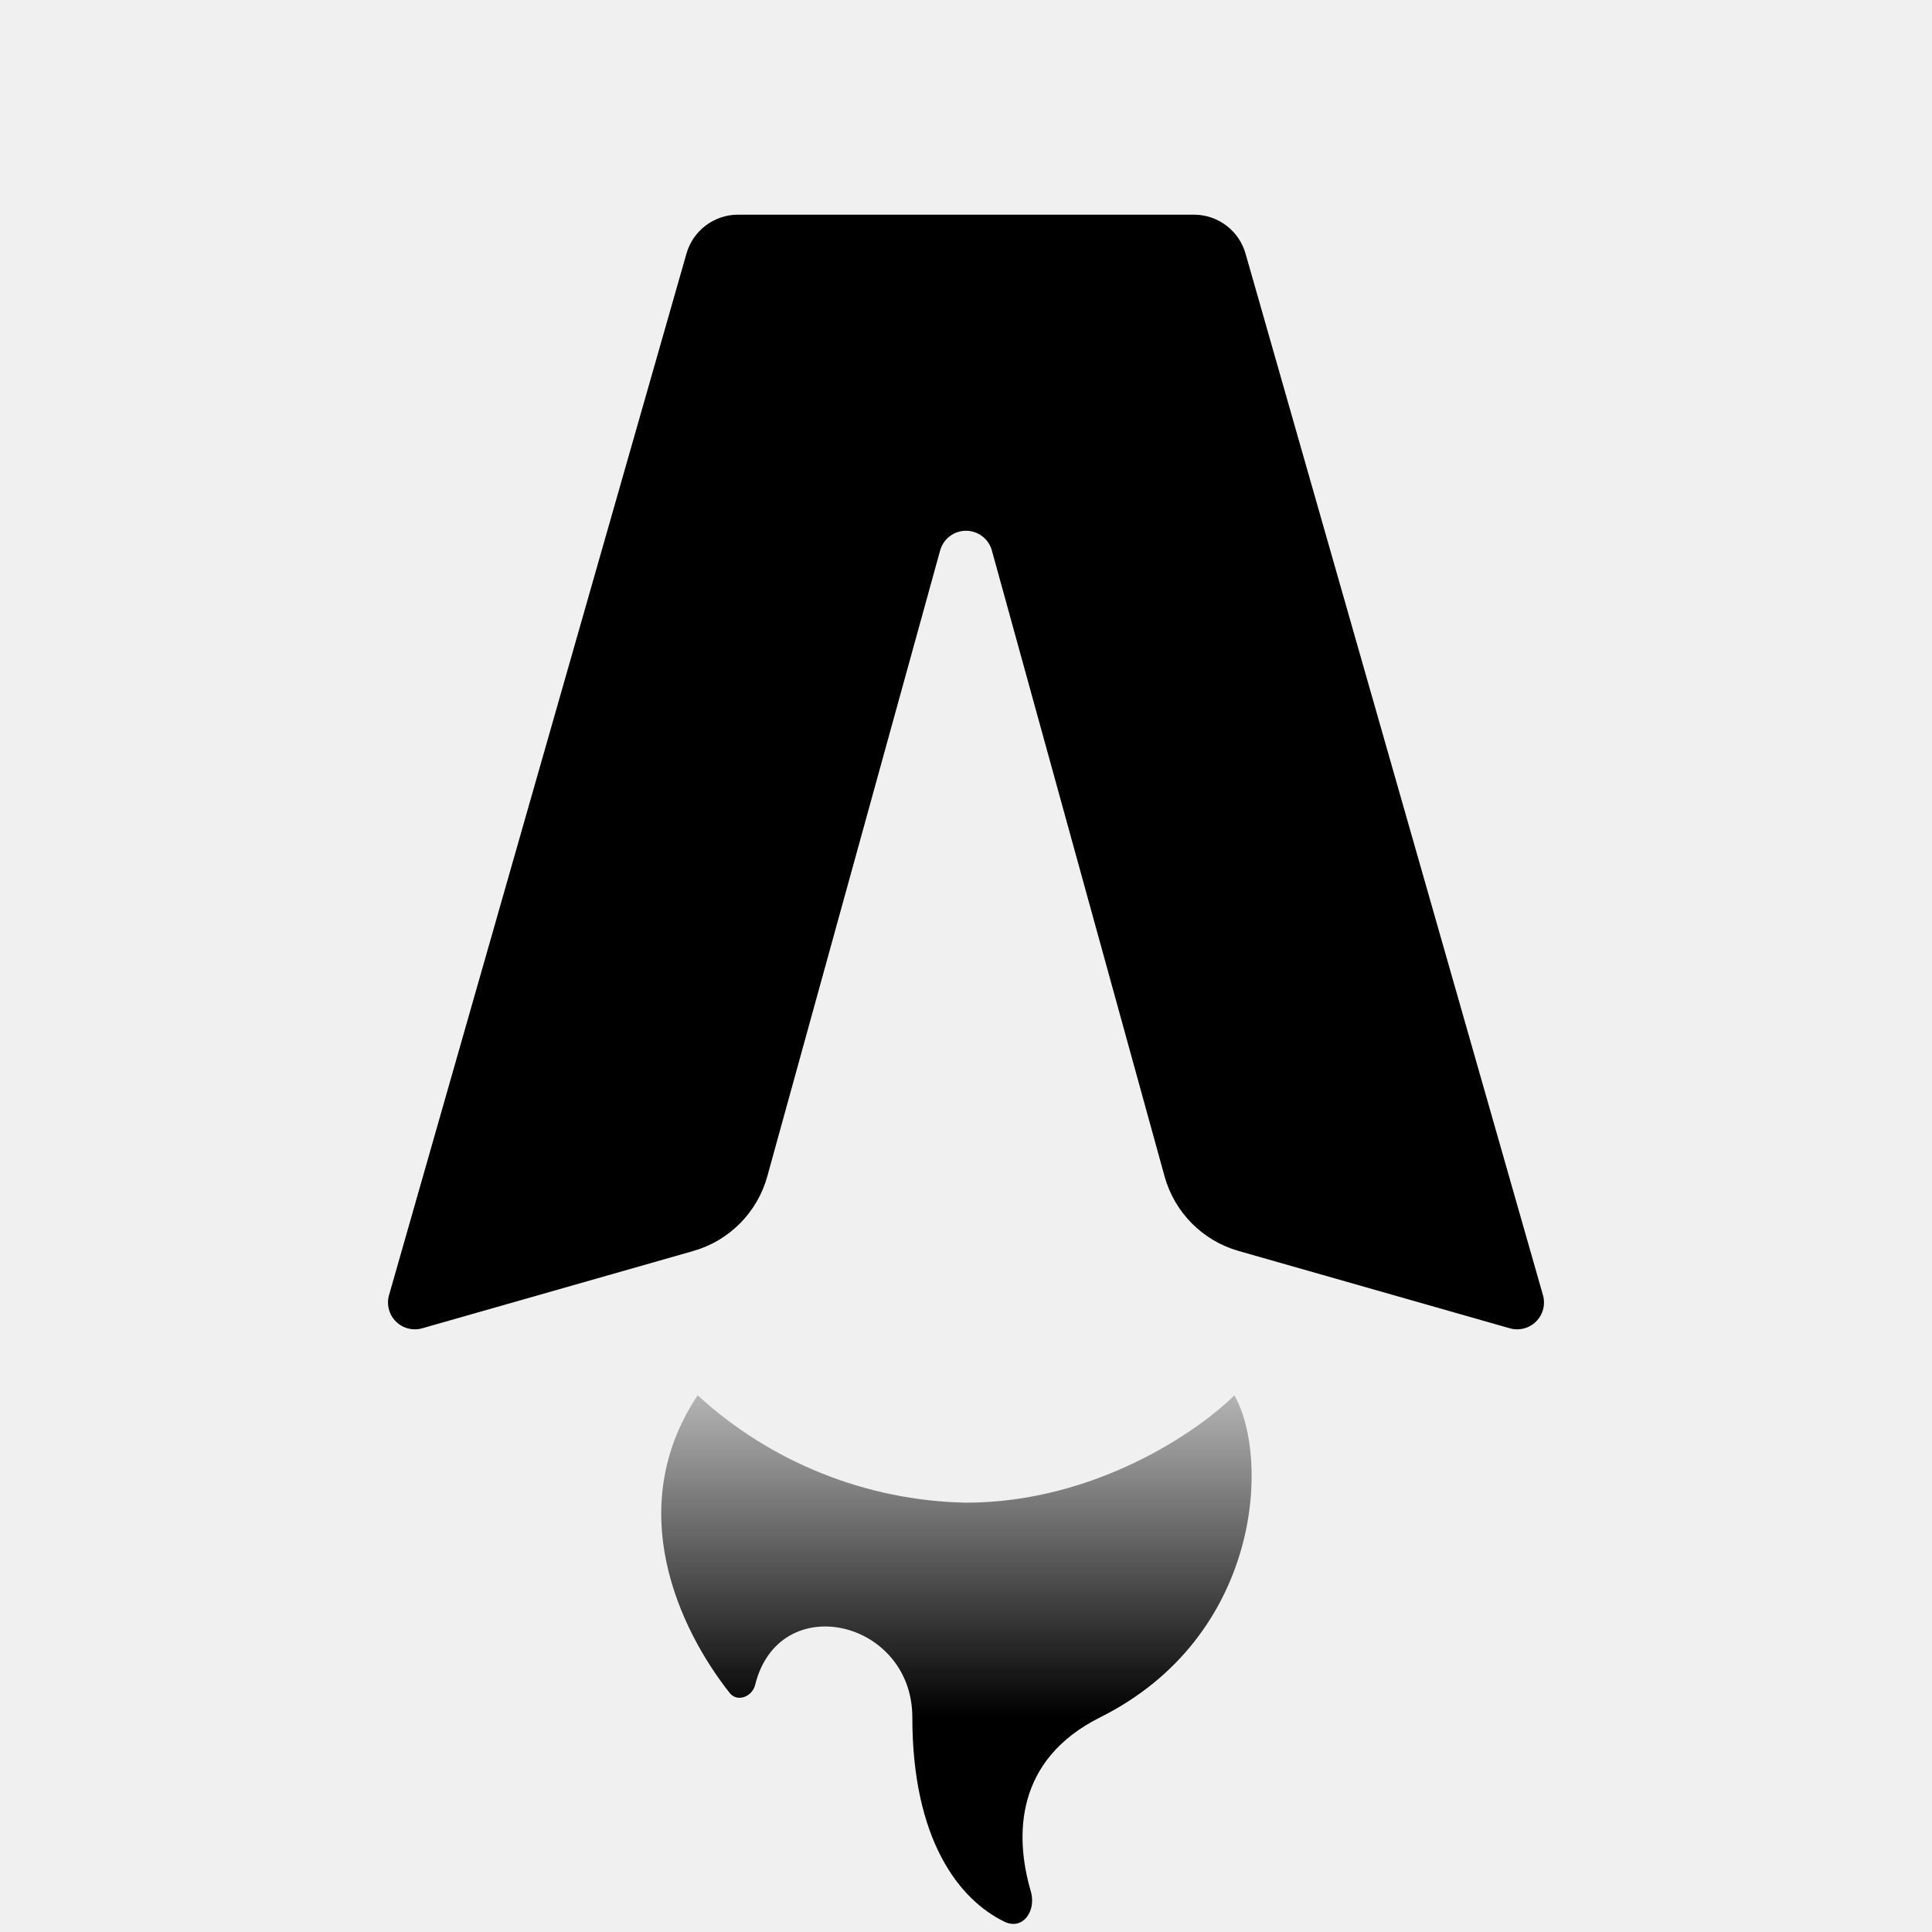
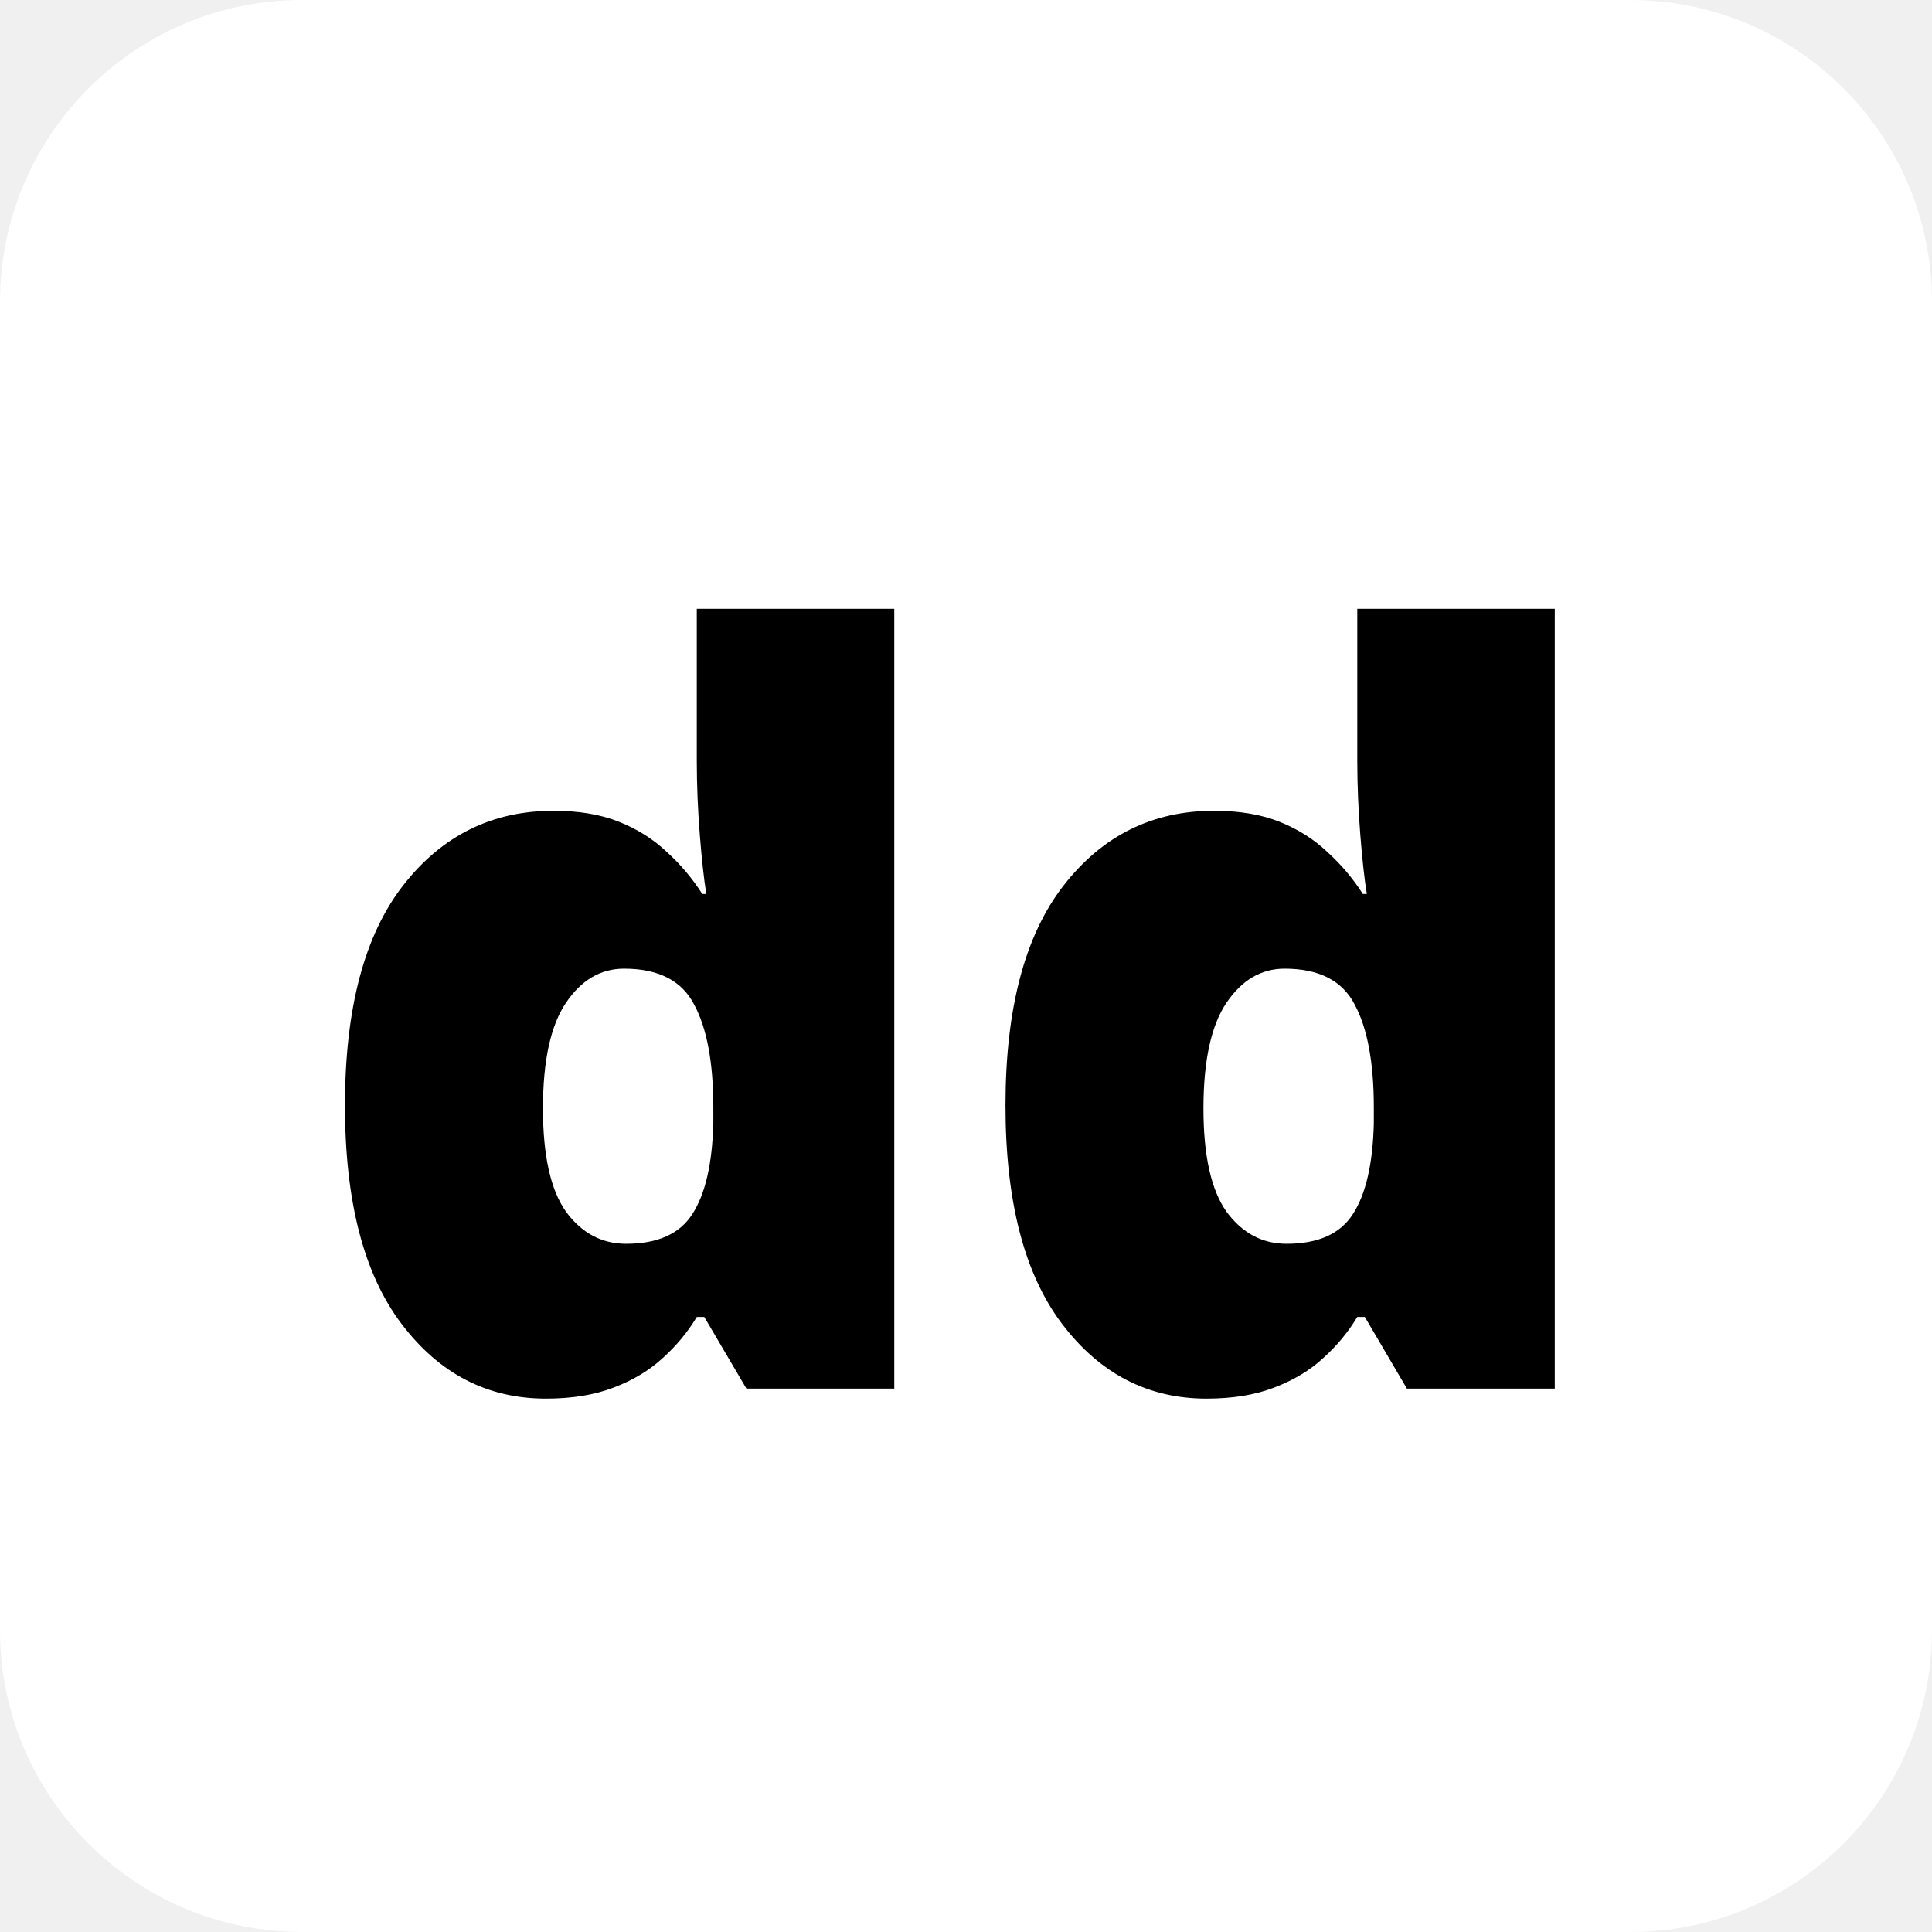
- <svg xmlns="http://www.w3.org/2000/svg" fill="none" viewBox="0 0 36 36">
-   <path fill="#000" d="M22.25 4h-8.5a1 1 0 0 0-.96.73l-5.54 19.4a.5.5 0 0 0 .62.62l5.05-1.44a2 2 0 0 0 1.38-1.4l3.22-11.66a.5.5 0 0 1 .96 0l3.22 11.67a2 2 0 0 0 1.38 1.39l5.05 1.44a.5.5 0 0 0 .62-.62l-5.54-19.4a1 1 0 0 0-.96-.73Z" />
-   <path fill="url(#gradient)" d="M18 28a7.63 7.63 0 0 1-5-2c-1.4 2.1-.35 4.35.6 5.55.14.17.41.07.47-.15.44-1.8 2.93-1.22 2.93.6 0 2.28.87 3.4 1.72 3.81.34.16.59-.2.49-.56-.31-1.05-.29-2.46 1.29-3.25 3-1.5 3.17-4.83 2.5-6-.67.67-2.6 2-5 2Z" />
-   <defs>
-     <linearGradient id="gradient" x1="16" x2="16" y1="32" y2="24" gradientUnits="userSpaceOnUse">
-       <stop stop-color="#000" />
-       <stop offset="1" stop-color="#000" stop-opacity="0" />
-     </linearGradient>
-   </defs>
-   <style>
-     @media (prefers-color-scheme:dark){:root{filter:invert(100%)}}
-   </style>
+ <svg xmlns="http://www.w3.org/2000/svg" width="32" height="32" viewBox="0 0 32 32" fill="none">
+   <rect width="32" height="32" rx="5" fill="white" />
+   <path d="M9.042 23.166C8.074 23.166 7.277 22.754 6.652 21.929C6.027 21.105 5.714 19.898 5.714 18.31C5.714 16.705 6.035 15.491 6.677 14.666C7.319 13.841 8.149 13.429 9.167 13.429C9.588 13.429 9.95 13.49 10.254 13.612C10.559 13.734 10.822 13.9 11.043 14.11C11.27 14.315 11.466 14.547 11.632 14.807H11.699C11.66 14.569 11.624 14.243 11.591 13.828C11.558 13.407 11.541 12.998 11.541 12.599V10.084H14.812V23H12.363L11.665 21.813H11.541C11.392 22.062 11.204 22.289 10.977 22.494C10.755 22.698 10.484 22.862 10.163 22.983C9.848 23.105 9.474 23.166 9.042 23.166ZM10.371 20.601C10.891 20.601 11.256 20.438 11.466 20.111C11.682 19.779 11.798 19.276 11.815 18.601V18.343C11.815 17.602 11.71 17.035 11.499 16.642C11.295 16.243 10.907 16.044 10.337 16.044C9.95 16.044 9.629 16.232 9.375 16.608C9.12 16.985 8.993 17.569 8.993 18.36C8.993 19.14 9.12 19.71 9.375 20.07C9.635 20.424 9.967 20.601 10.371 20.601ZM19.983 23.166C19.015 23.166 18.218 22.754 17.592 21.929C16.967 21.105 16.654 19.898 16.654 18.31C16.654 16.705 16.975 15.491 17.617 14.666C18.259 13.841 19.089 13.429 20.107 13.429C20.528 13.429 20.89 13.49 21.195 13.612C21.499 13.734 21.762 13.9 21.983 14.11C22.21 14.315 22.407 14.547 22.573 14.807H22.639C22.6 14.569 22.564 14.243 22.531 13.828C22.498 13.407 22.481 12.998 22.481 12.599V10.084H25.752V23H23.303L22.606 21.813H22.481C22.332 22.062 22.144 22.289 21.917 22.494C21.696 22.698 21.424 22.862 21.104 22.983C20.788 23.105 20.415 23.166 19.983 23.166ZM21.311 20.601C21.831 20.601 22.197 20.438 22.407 20.111C22.623 19.779 22.739 19.276 22.755 18.601V18.343C22.755 17.602 22.65 17.035 22.44 16.642C22.235 16.243 21.848 16.044 21.278 16.044C20.89 16.044 20.57 16.232 20.315 16.608C20.06 16.985 19.933 17.569 19.933 18.36C19.933 19.14 20.06 19.71 20.315 20.07C20.575 20.424 20.907 20.601 21.311 20.601Z" fill="black" />
</svg>
